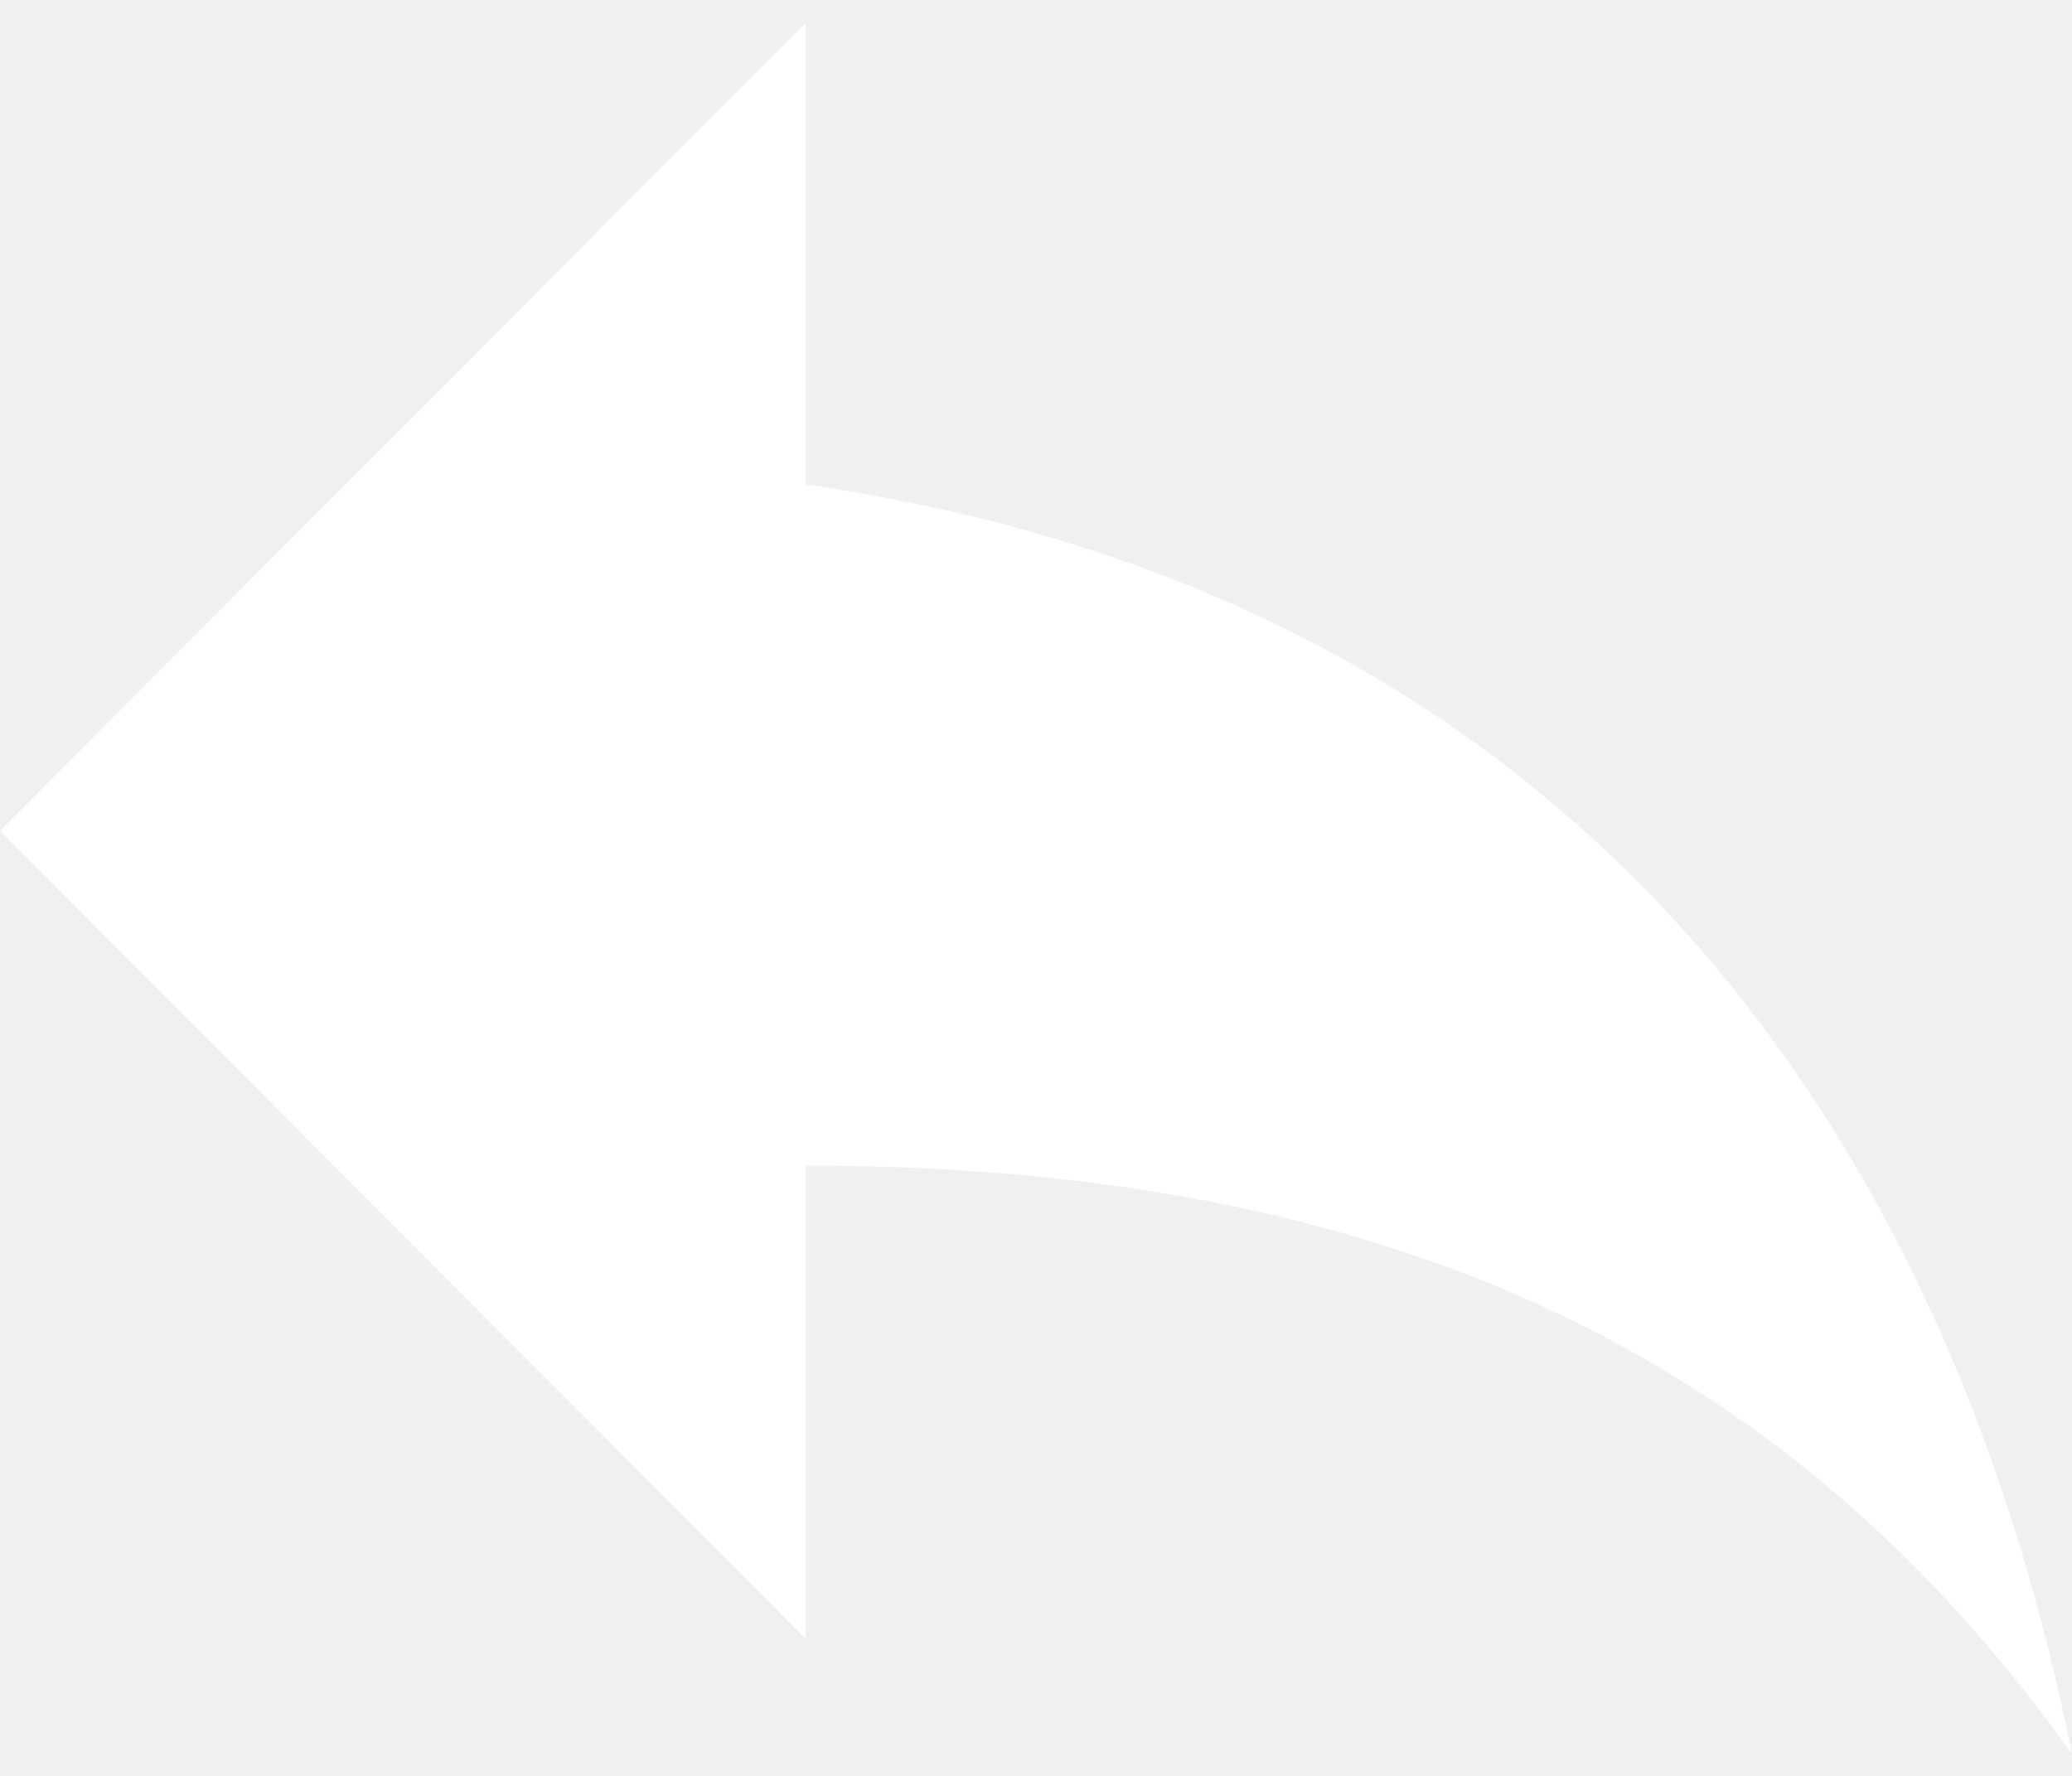
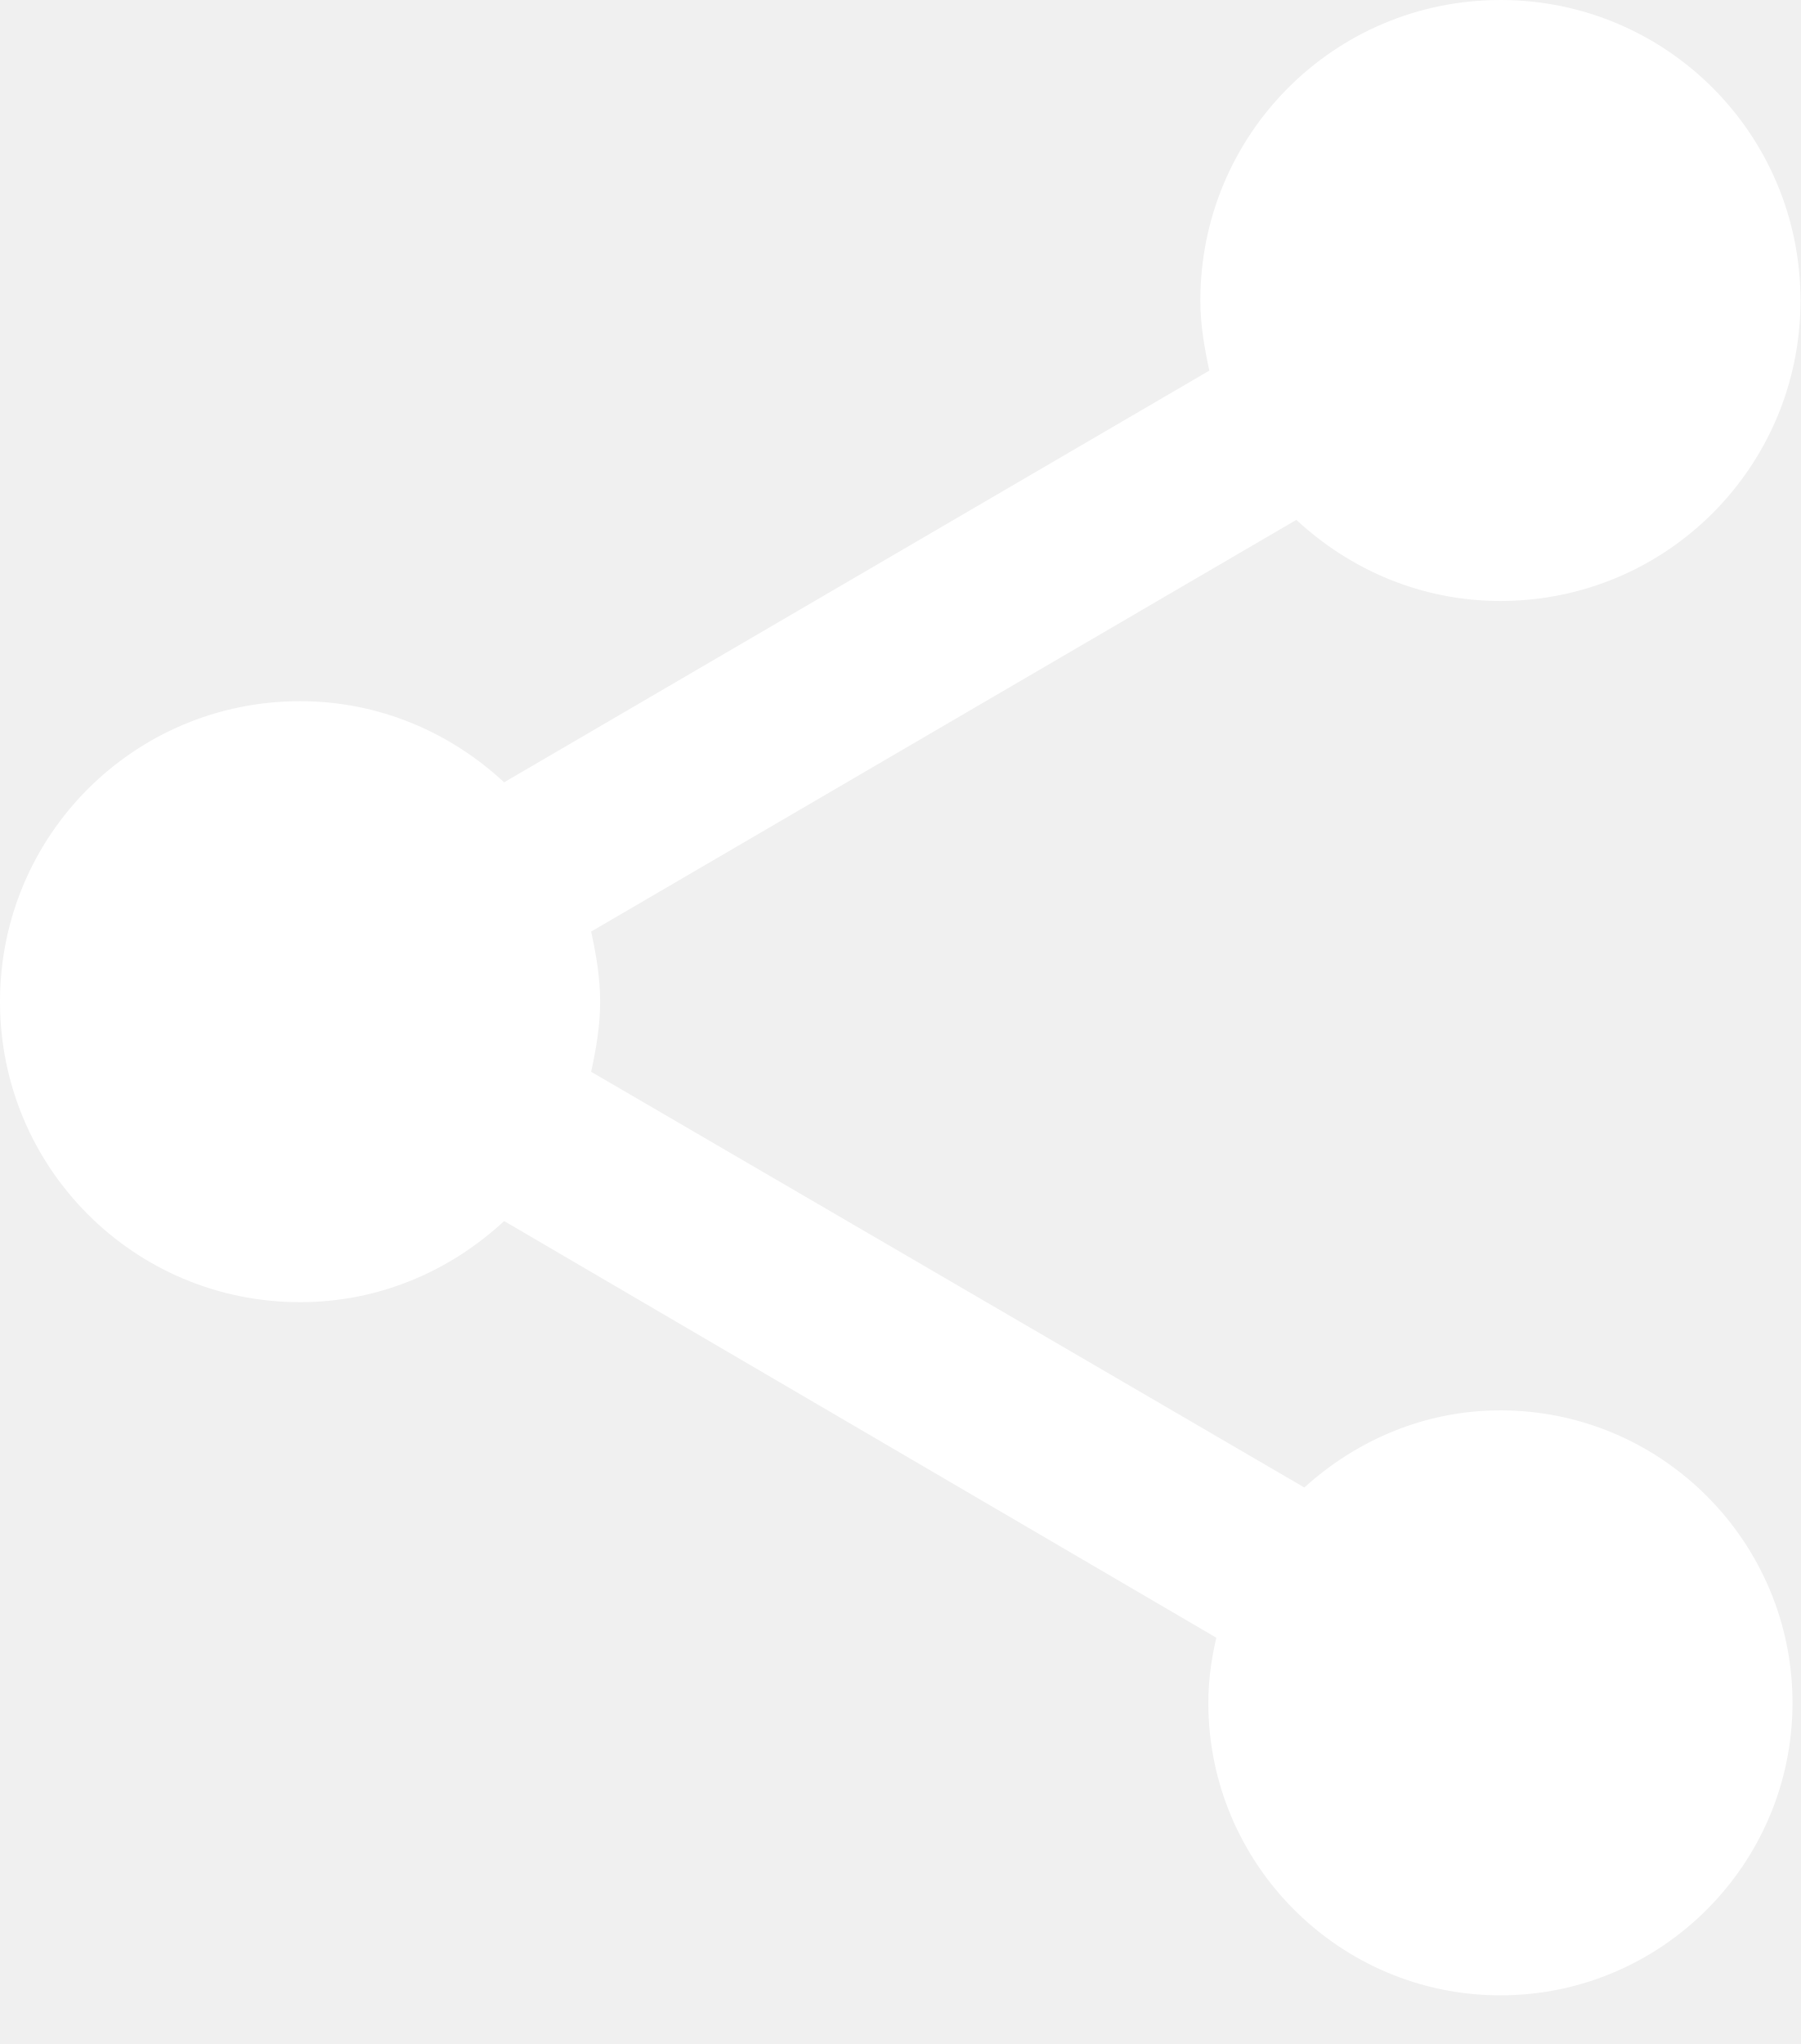
- <svg xmlns="http://www.w3.org/2000/svg" width="current" viewBox="0 0 42 36" fill="none">
-   <path d="M16.333 9.823V0.464L0 16.843L16.333 33.221V23.628C28 23.628 36.167 27.372 42 35.561C39.667 23.862 32.667 12.163 16.333 9.823Z" fill="white" />
+ <svg xmlns="http://www.w3.org/2000/svg" width="current" viewBox="0 0 37 42" fill="none">
+   <path d="M30.833 28.98C29.271 28.98 27.873 29.597 26.804 30.565L12.148 22.023C12.251 21.55 12.333 21.076 12.333 20.582C12.333 20.088 12.251 19.615 12.148 19.142L26.64 10.682C27.75 11.711 29.209 12.349 30.833 12.349C34.246 12.349 37 9.591 37 6.175C37 2.758 34.246 0 30.833 0C27.421 0 24.667 2.758 24.667 6.175C24.667 6.669 24.749 7.142 24.852 7.615L10.36 16.075C9.25 15.046 7.791 14.408 6.167 14.408C2.754 14.408 0 17.166 0 20.582C0 23.999 2.754 26.757 6.167 26.757C7.791 26.757 9.25 26.119 10.36 25.09L24.996 33.652C24.893 34.084 24.831 34.537 24.831 34.99C24.831 38.304 27.524 41 30.833 41C34.143 41 36.836 38.304 36.836 34.99C36.836 31.676 34.143 28.98 30.833 28.98Z" fill="white" />
</svg>
